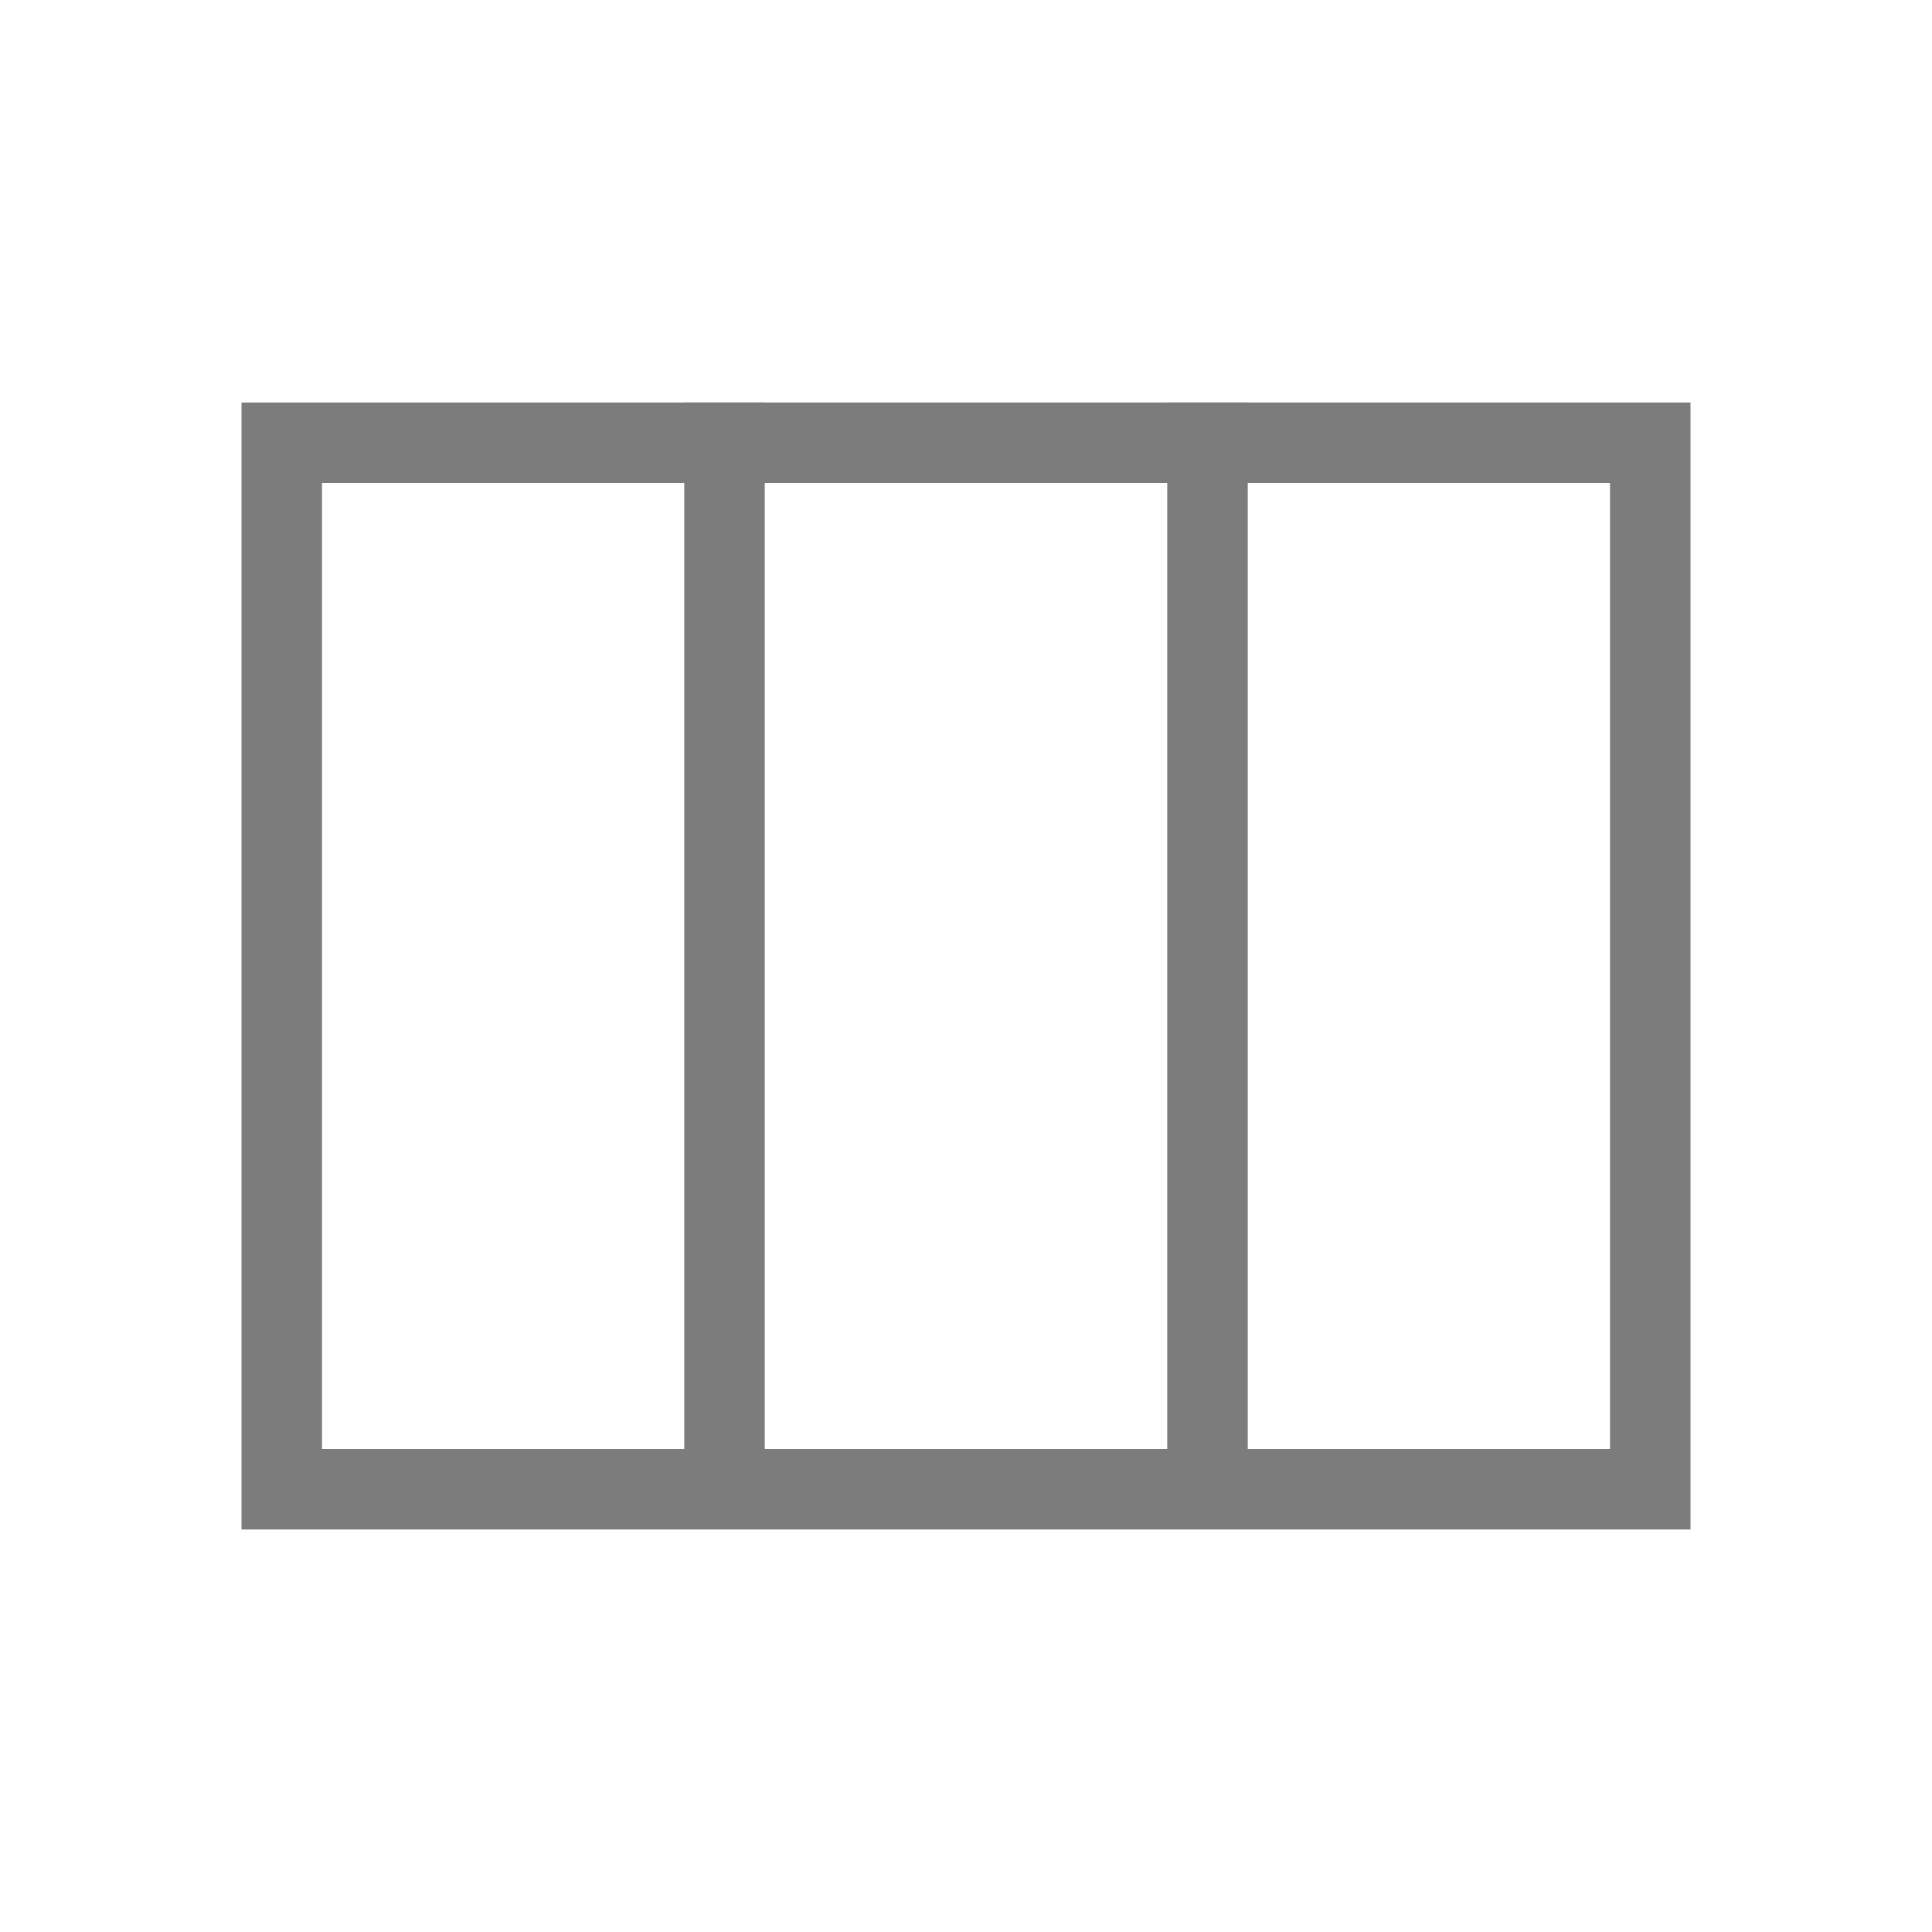
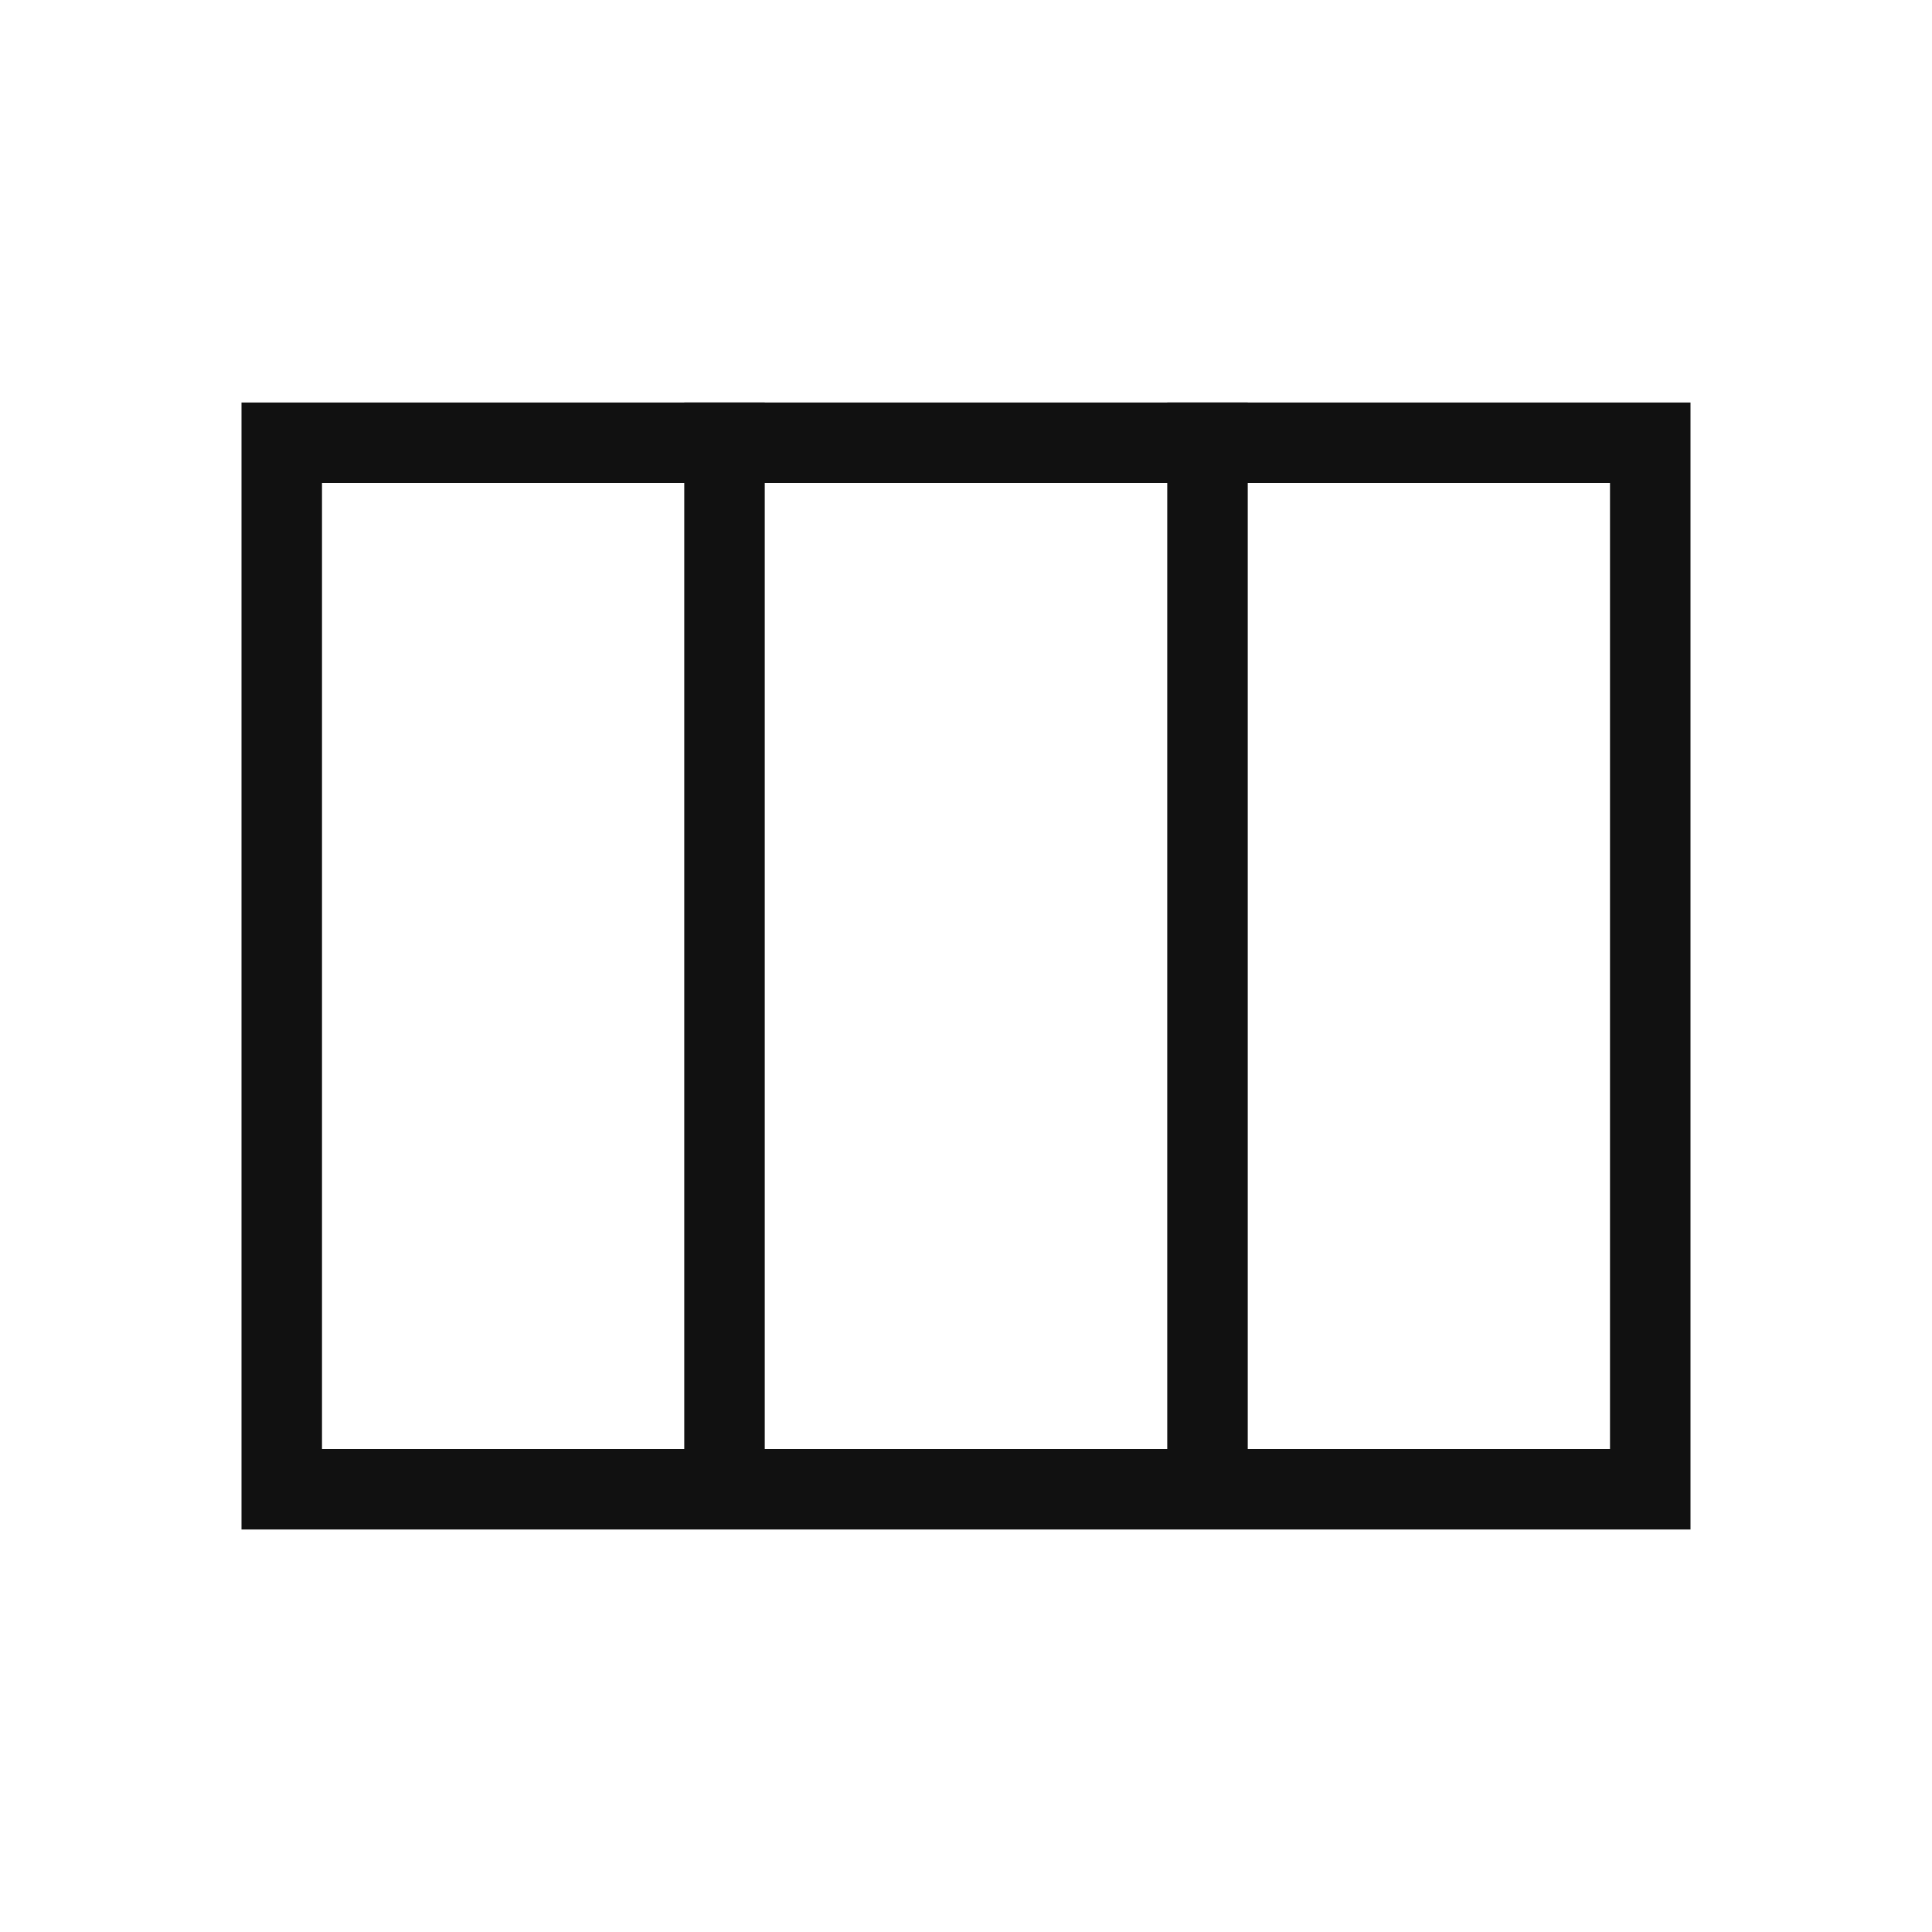
<svg xmlns="http://www.w3.org/2000/svg" width="24" height="24" viewBox="0 0 24 24" fill="none">
-   <path d="M20.5 5.5V18.5H3.5V5.5H20.5Z" stroke="#7C7C7C" />
-   <path d="M9 5L9 18" stroke="#7C7C7C" />
-   <path d="M15 5L15 18" stroke="#7C7C7C" />
+   <path d="M20.5 5.5V18.5H3.5V5.5H20.5Z" stroke="#111111" />
+   <path d="M9 5L9 18" stroke="#111111" />
+   <path d="M15 5L15 18" stroke="#111111" />
</svg>
